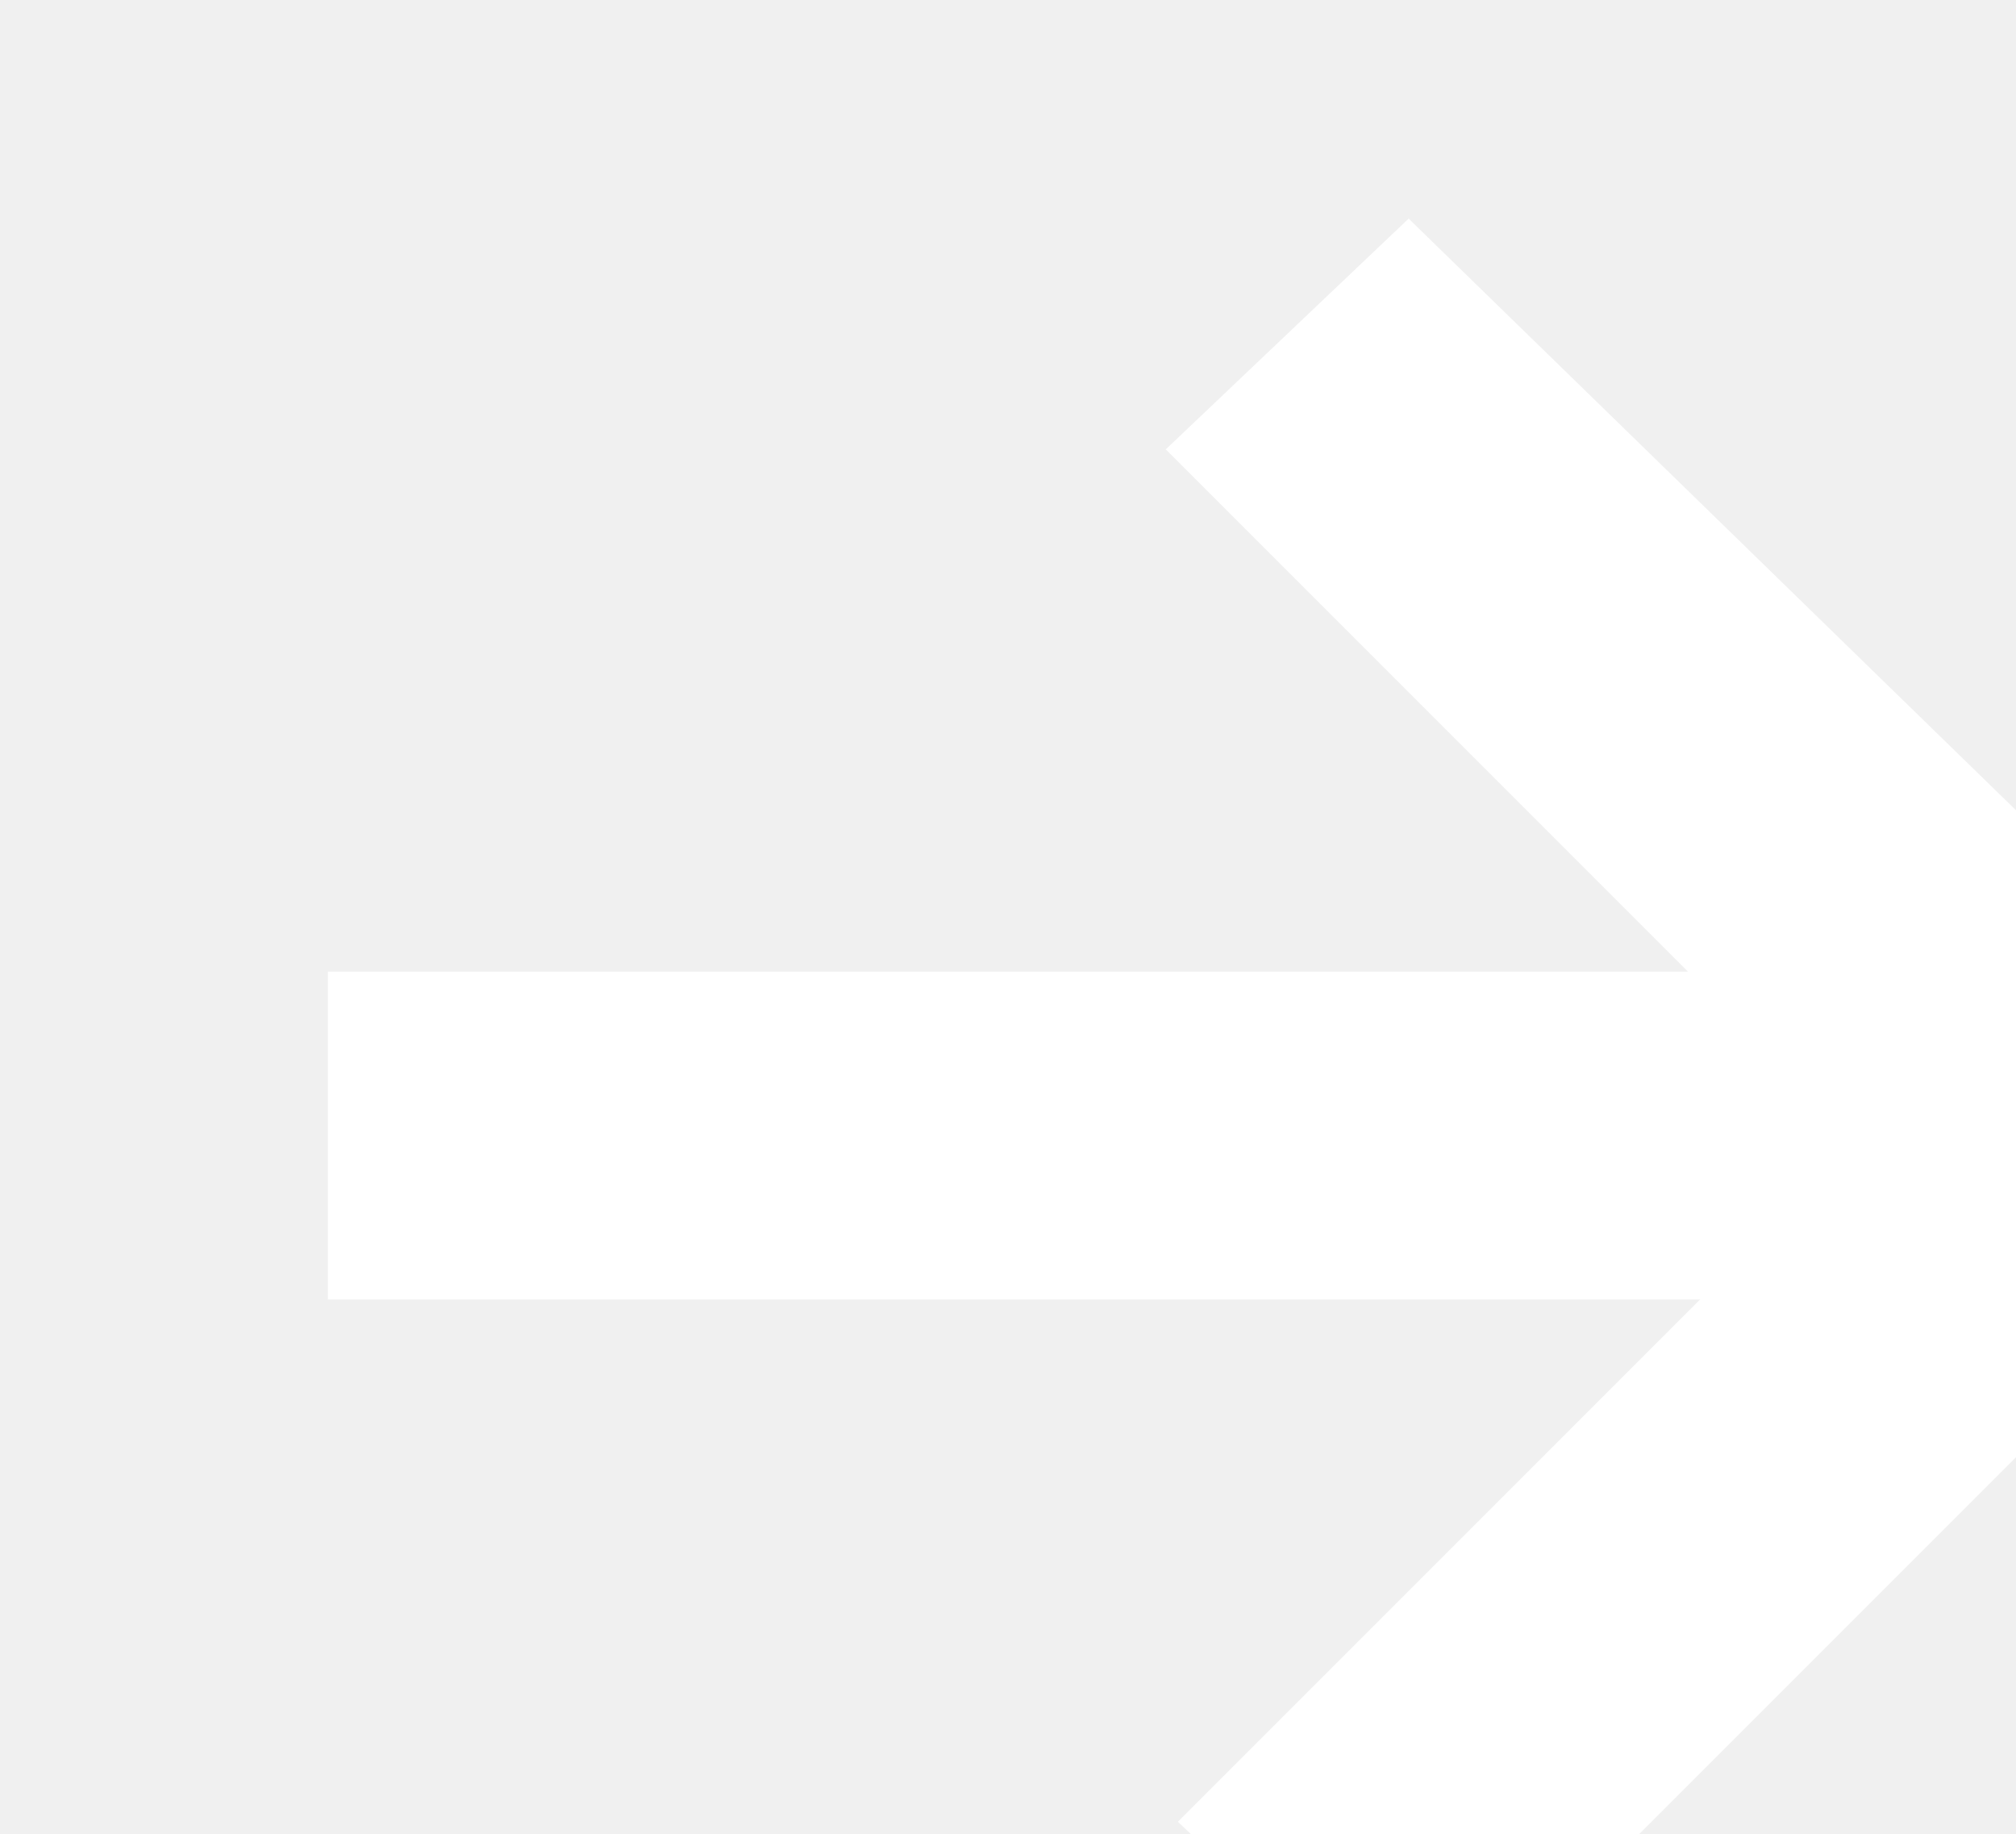
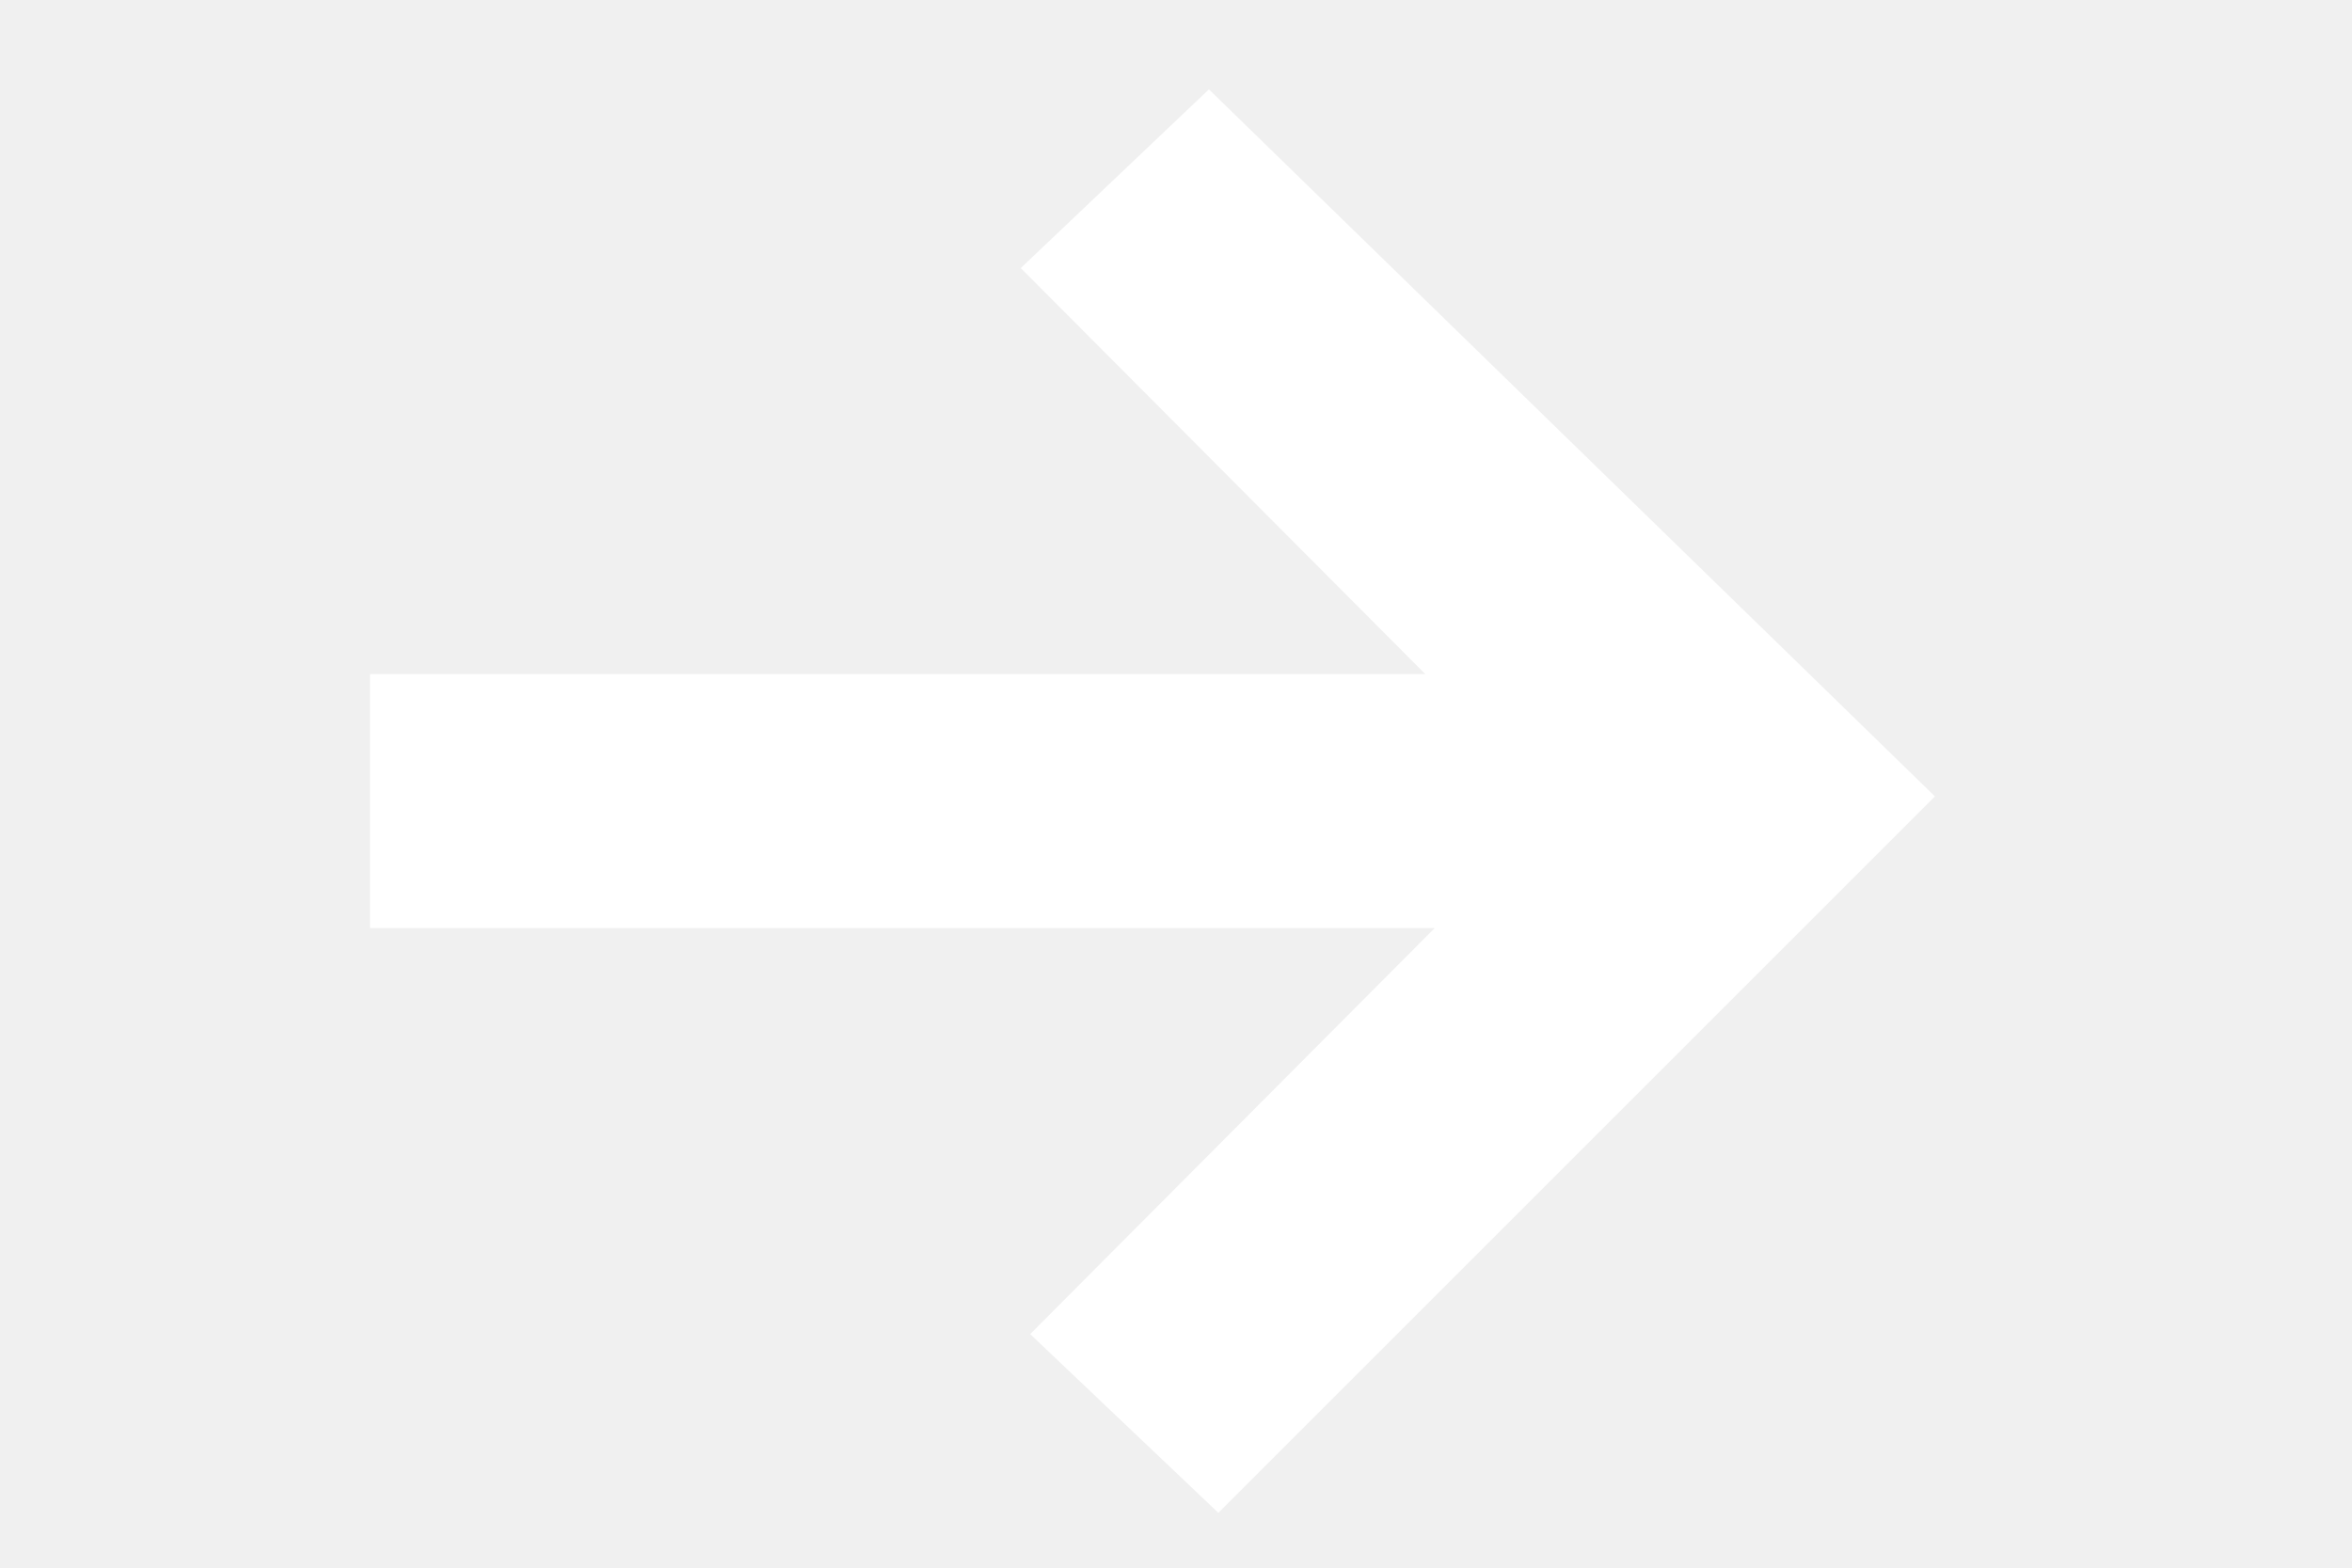
- <svg xmlns="http://www.w3.org/2000/svg" version="1.1" id="Layer_1" x="0px" y="0px" style="enable-background:new 0 0 20.9 18.2;" xml:space="preserve">
+ <svg xmlns="http://www.w3.org/2000/svg" version="1.1" id="Layer_1" x="0px" y="0px" viewBox="0 0 150 100" style="enable-background:new 0 0 150 100;" xml:space="preserve">
  <style type="text/css">
	.st0{fill:#FFFFFF;}
</style>
-   <path class="st0" d="M11.6,1.8l-2,1.9L13.9,8H2.7v2.7h11.3L9.7,15l2,1.9l7.6-7.6L11.6,1.8z" />
+   <path class="st0" d="M77.1,5.7l-12,11.4L90.9,43H23.6v16.2h67.9L65.7,85.1l12,11.4l45.7-45.7L77.1,5.7z" />
</svg>
